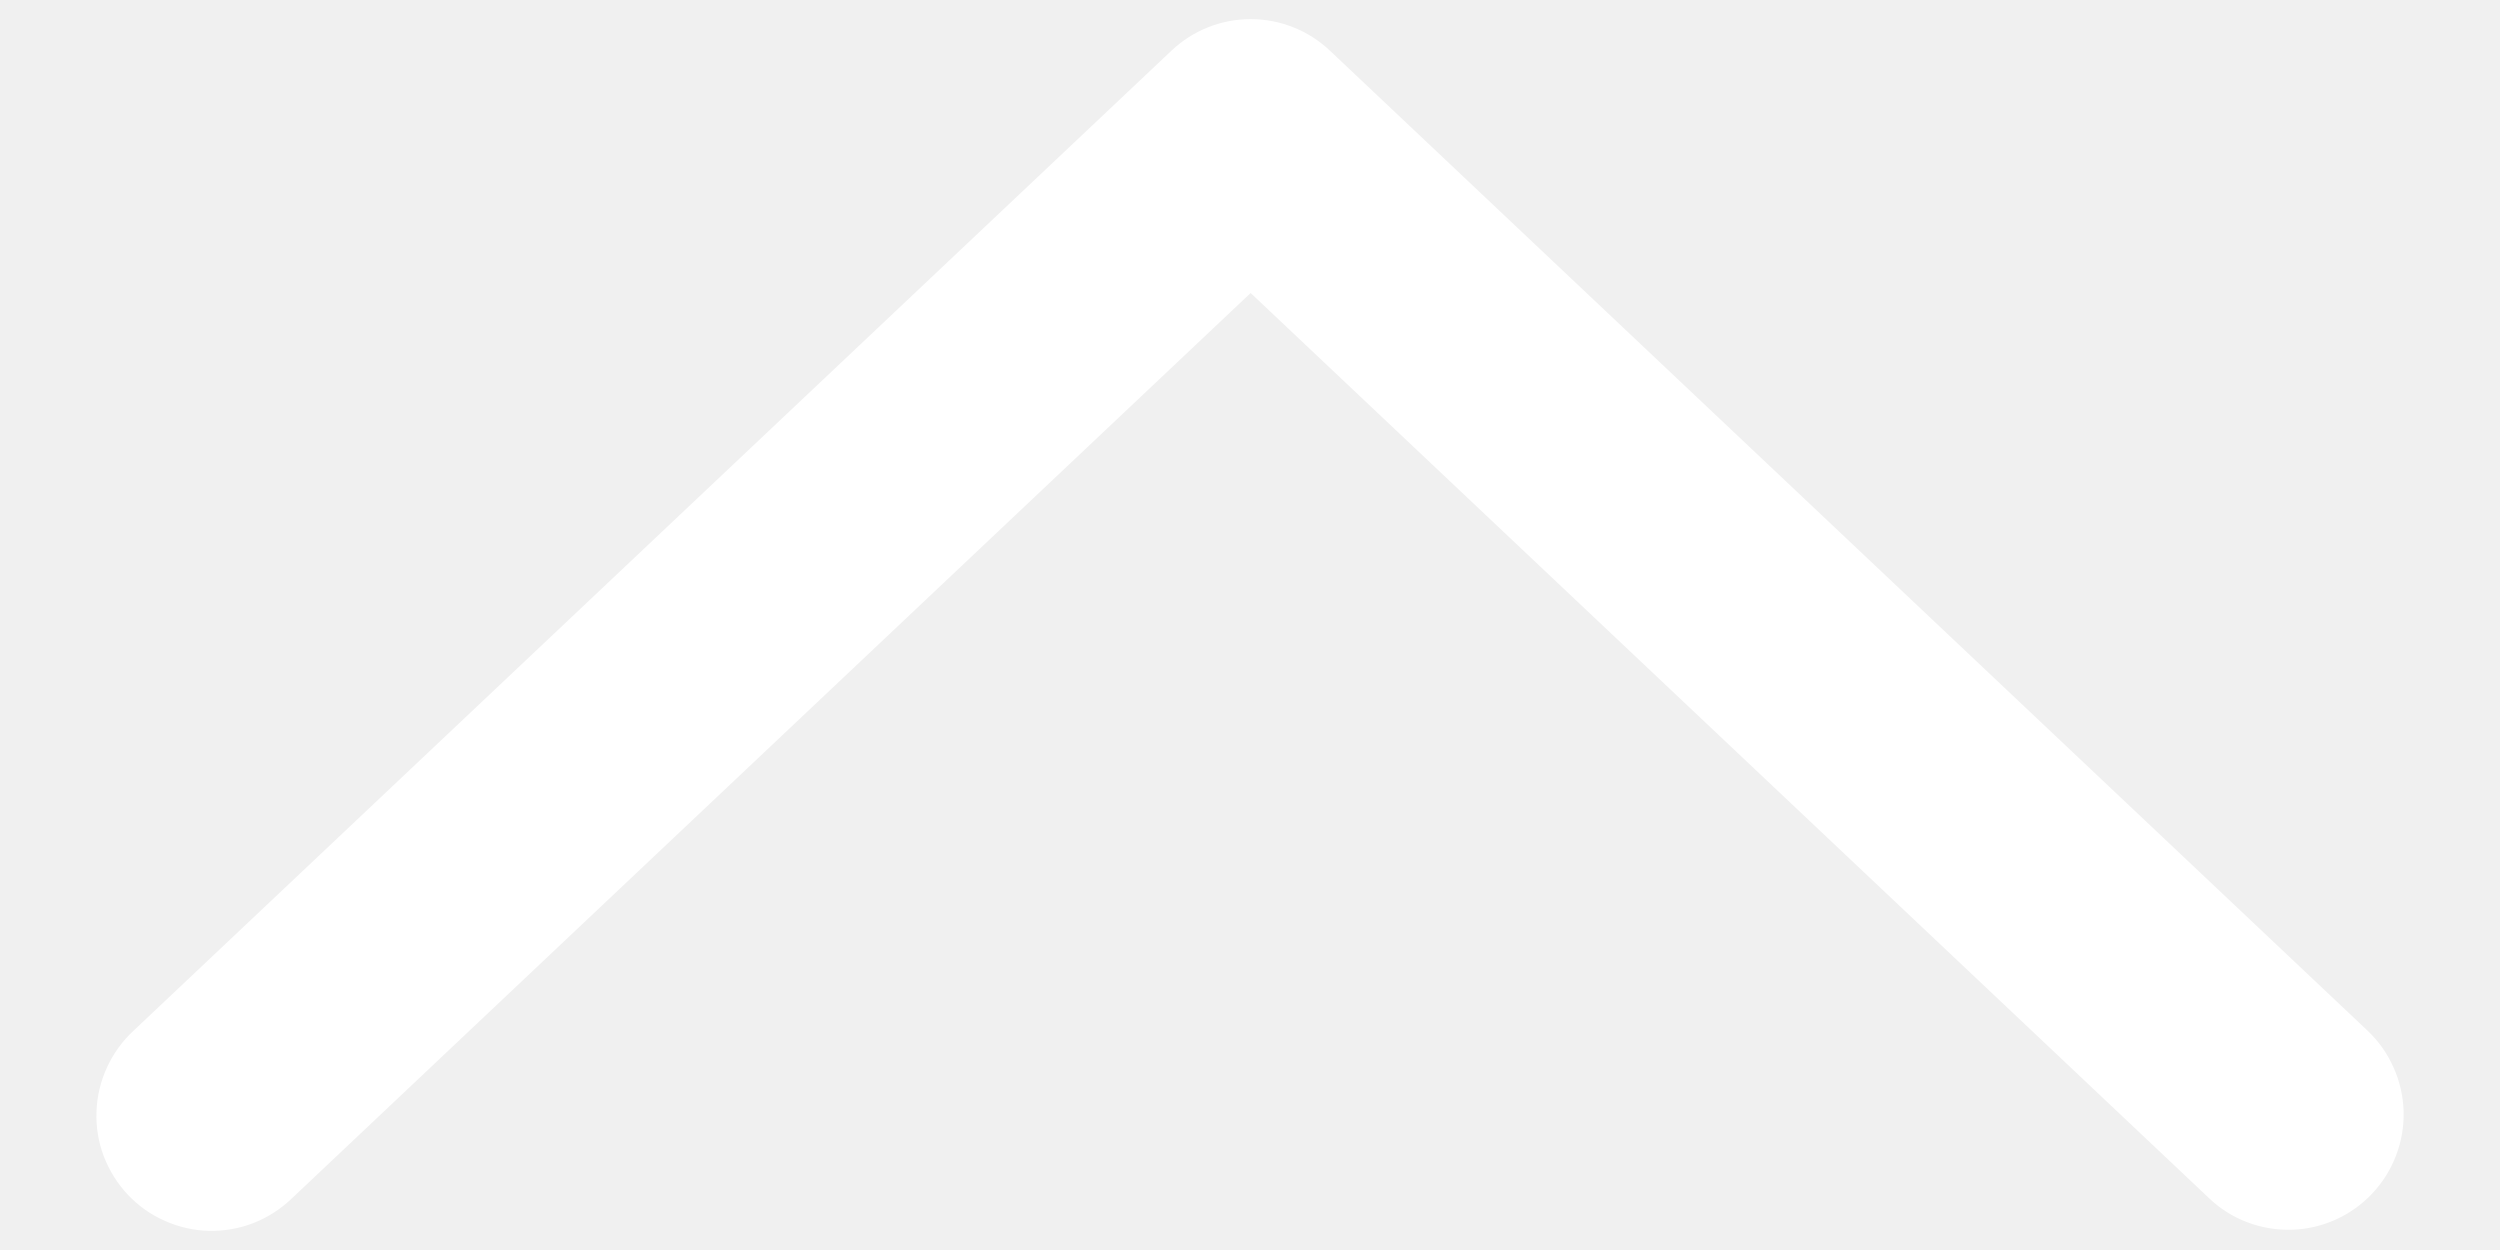
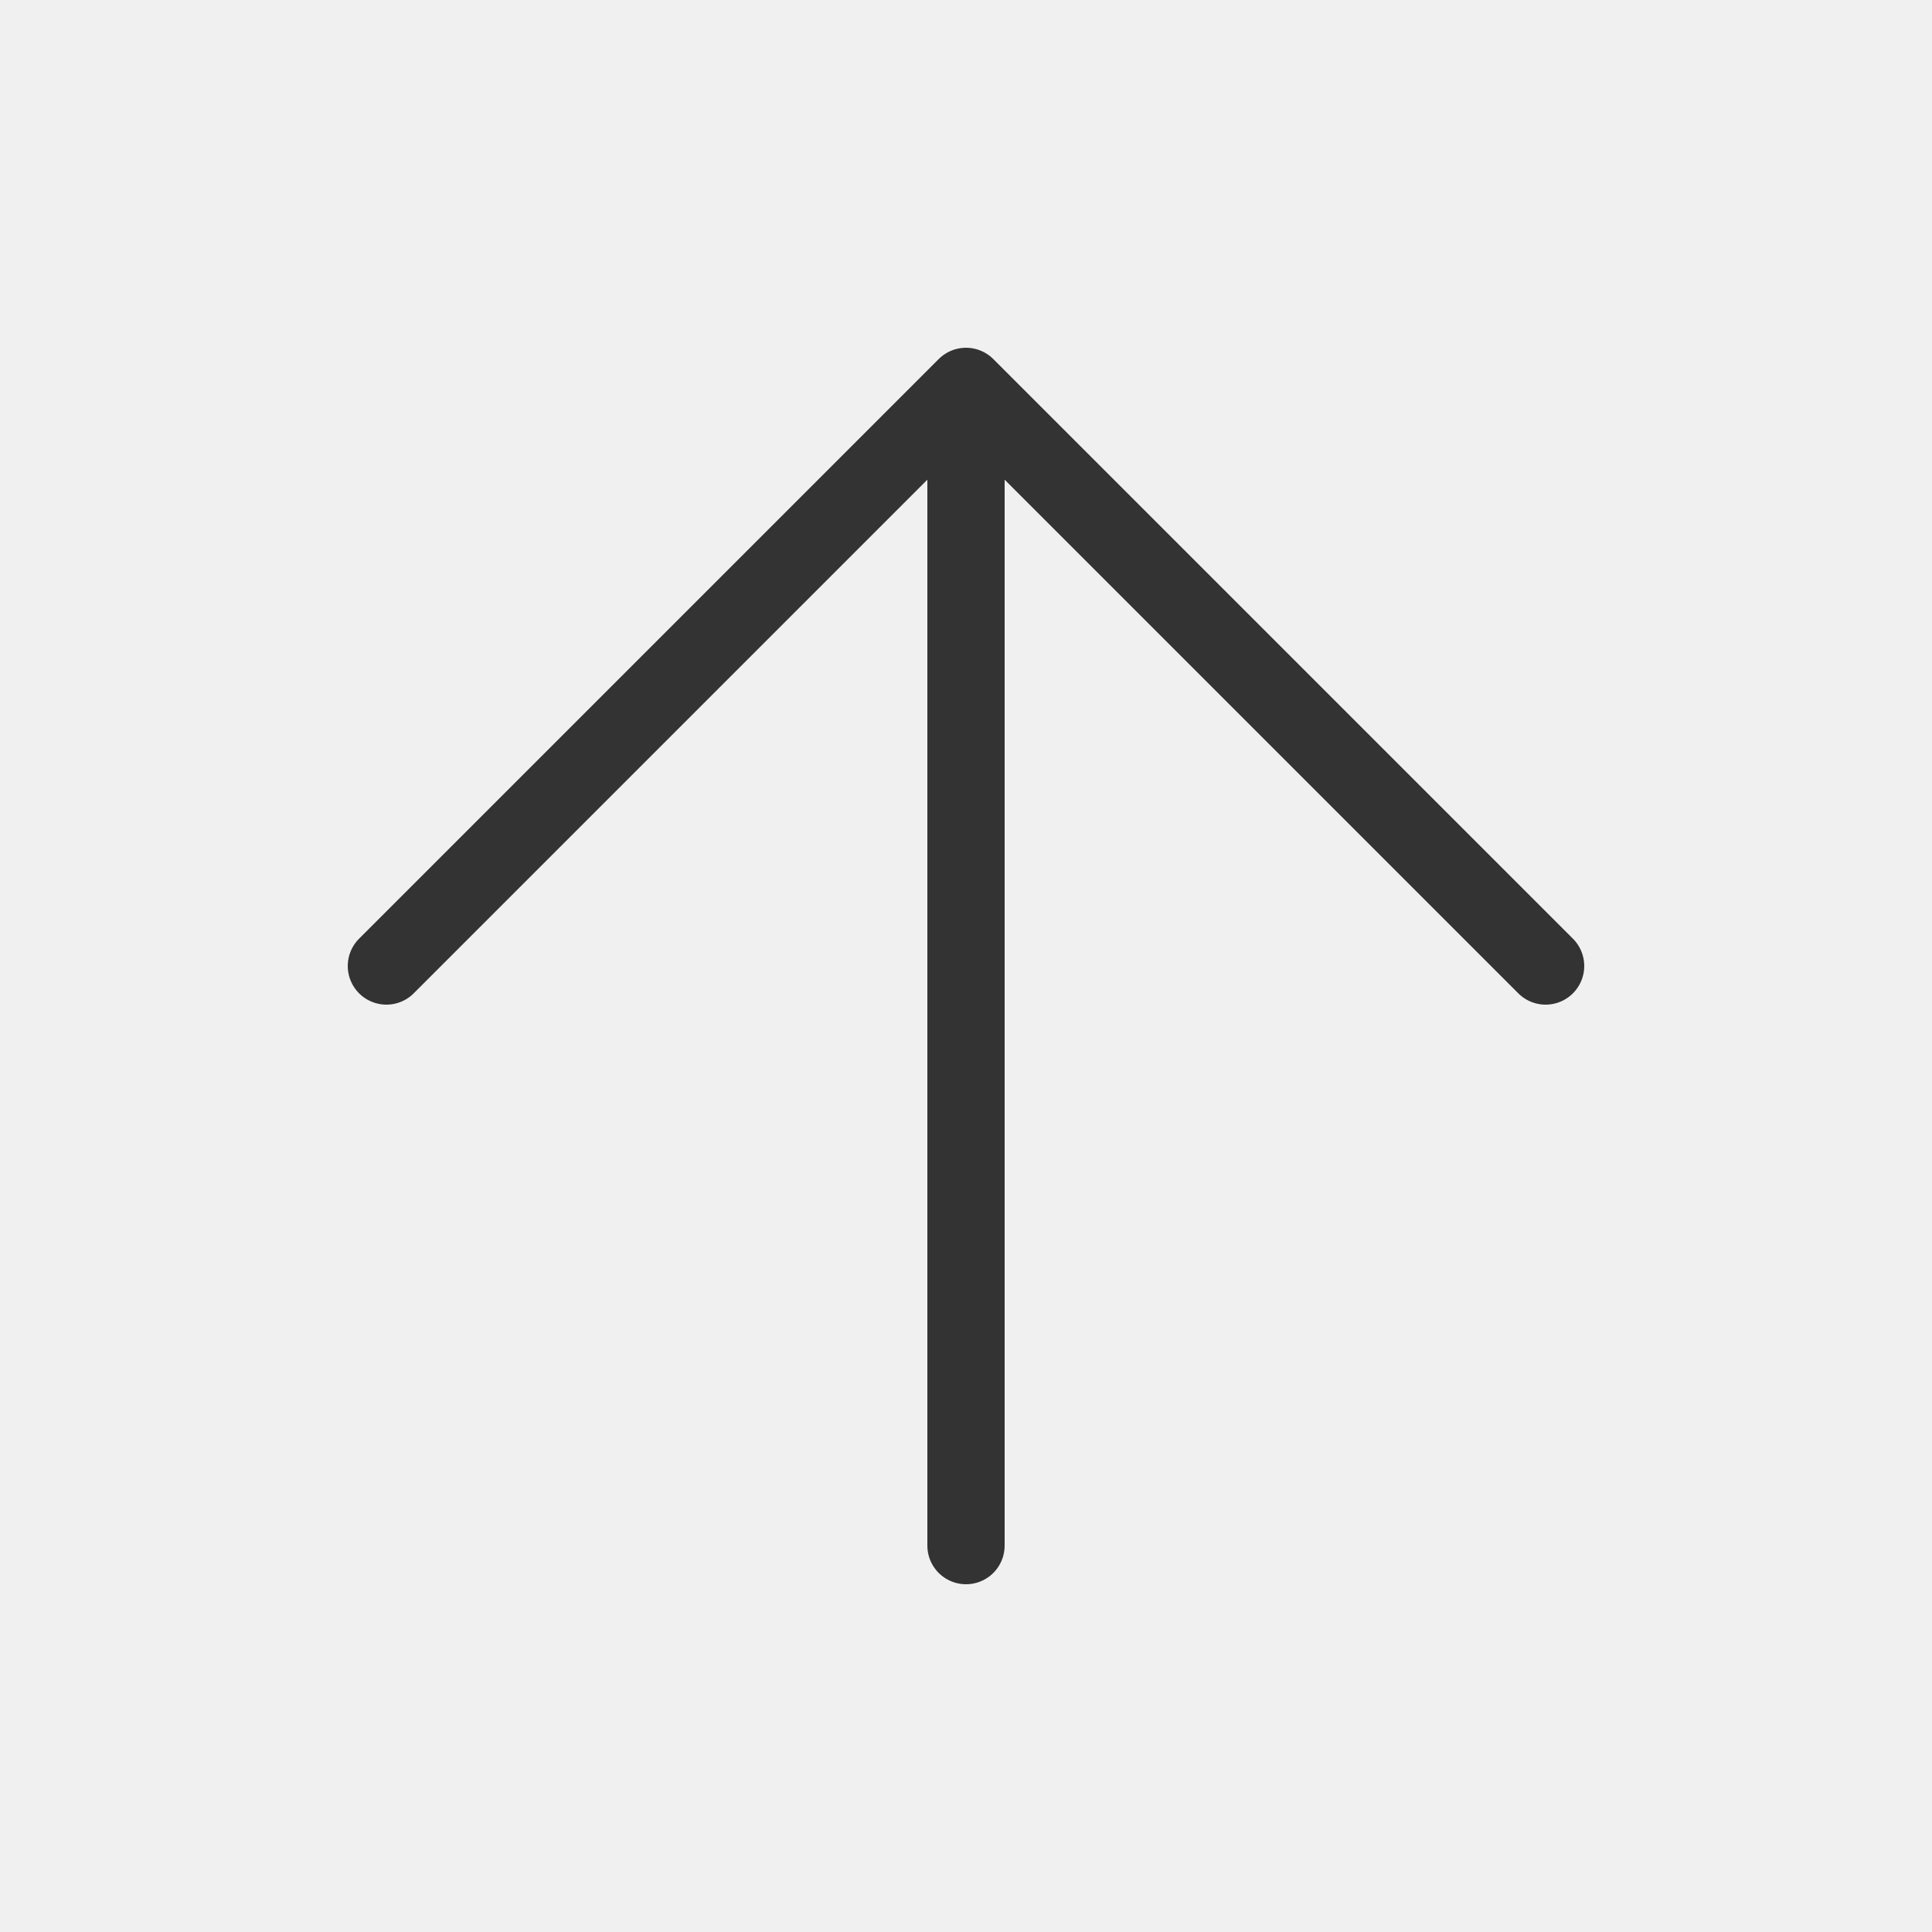
- <svg xmlns="http://www.w3.org/2000/svg" width="20" height="10" viewBox="0 0 20 10" fill="none">
-   <path d="M17.673 9.586C17.761 9.67 17.864 9.735 17.978 9.778C18.091 9.821 18.211 9.841 18.332 9.838C18.454 9.835 18.573 9.807 18.683 9.758C18.794 9.708 18.894 9.637 18.977 9.549C19.06 9.461 19.125 9.358 19.168 9.245C19.212 9.131 19.232 9.011 19.229 8.89C19.225 8.769 19.198 8.649 19.148 8.539C19.099 8.428 19.028 8.328 18.94 8.245L10.639 0.405C10.468 0.243 10.241 0.153 10.005 0.153C9.77 0.153 9.543 0.243 9.372 0.405L1.069 8.245C0.979 8.328 0.907 8.428 0.856 8.539C0.805 8.65 0.776 8.77 0.772 8.892C0.767 9.014 0.787 9.136 0.83 9.25C0.874 9.364 0.939 9.469 1.023 9.558C1.107 9.647 1.207 9.718 1.319 9.767C1.431 9.817 1.551 9.844 1.673 9.847C1.796 9.849 1.917 9.828 2.031 9.783C2.144 9.738 2.248 9.671 2.336 9.586L10.005 2.344L17.673 9.586Z" fill="white" />
+ <svg xmlns="http://www.w3.org/2000/svg" width="25" height="25" viewBox="0 0 25 25" fill="none">
+   <path d="M5 12.5L12.5 5M12.5 5L20 12.5M12.5 5V20" stroke="#333333" stroke-linecap="round" stroke-linejoin="round" />
</svg>
